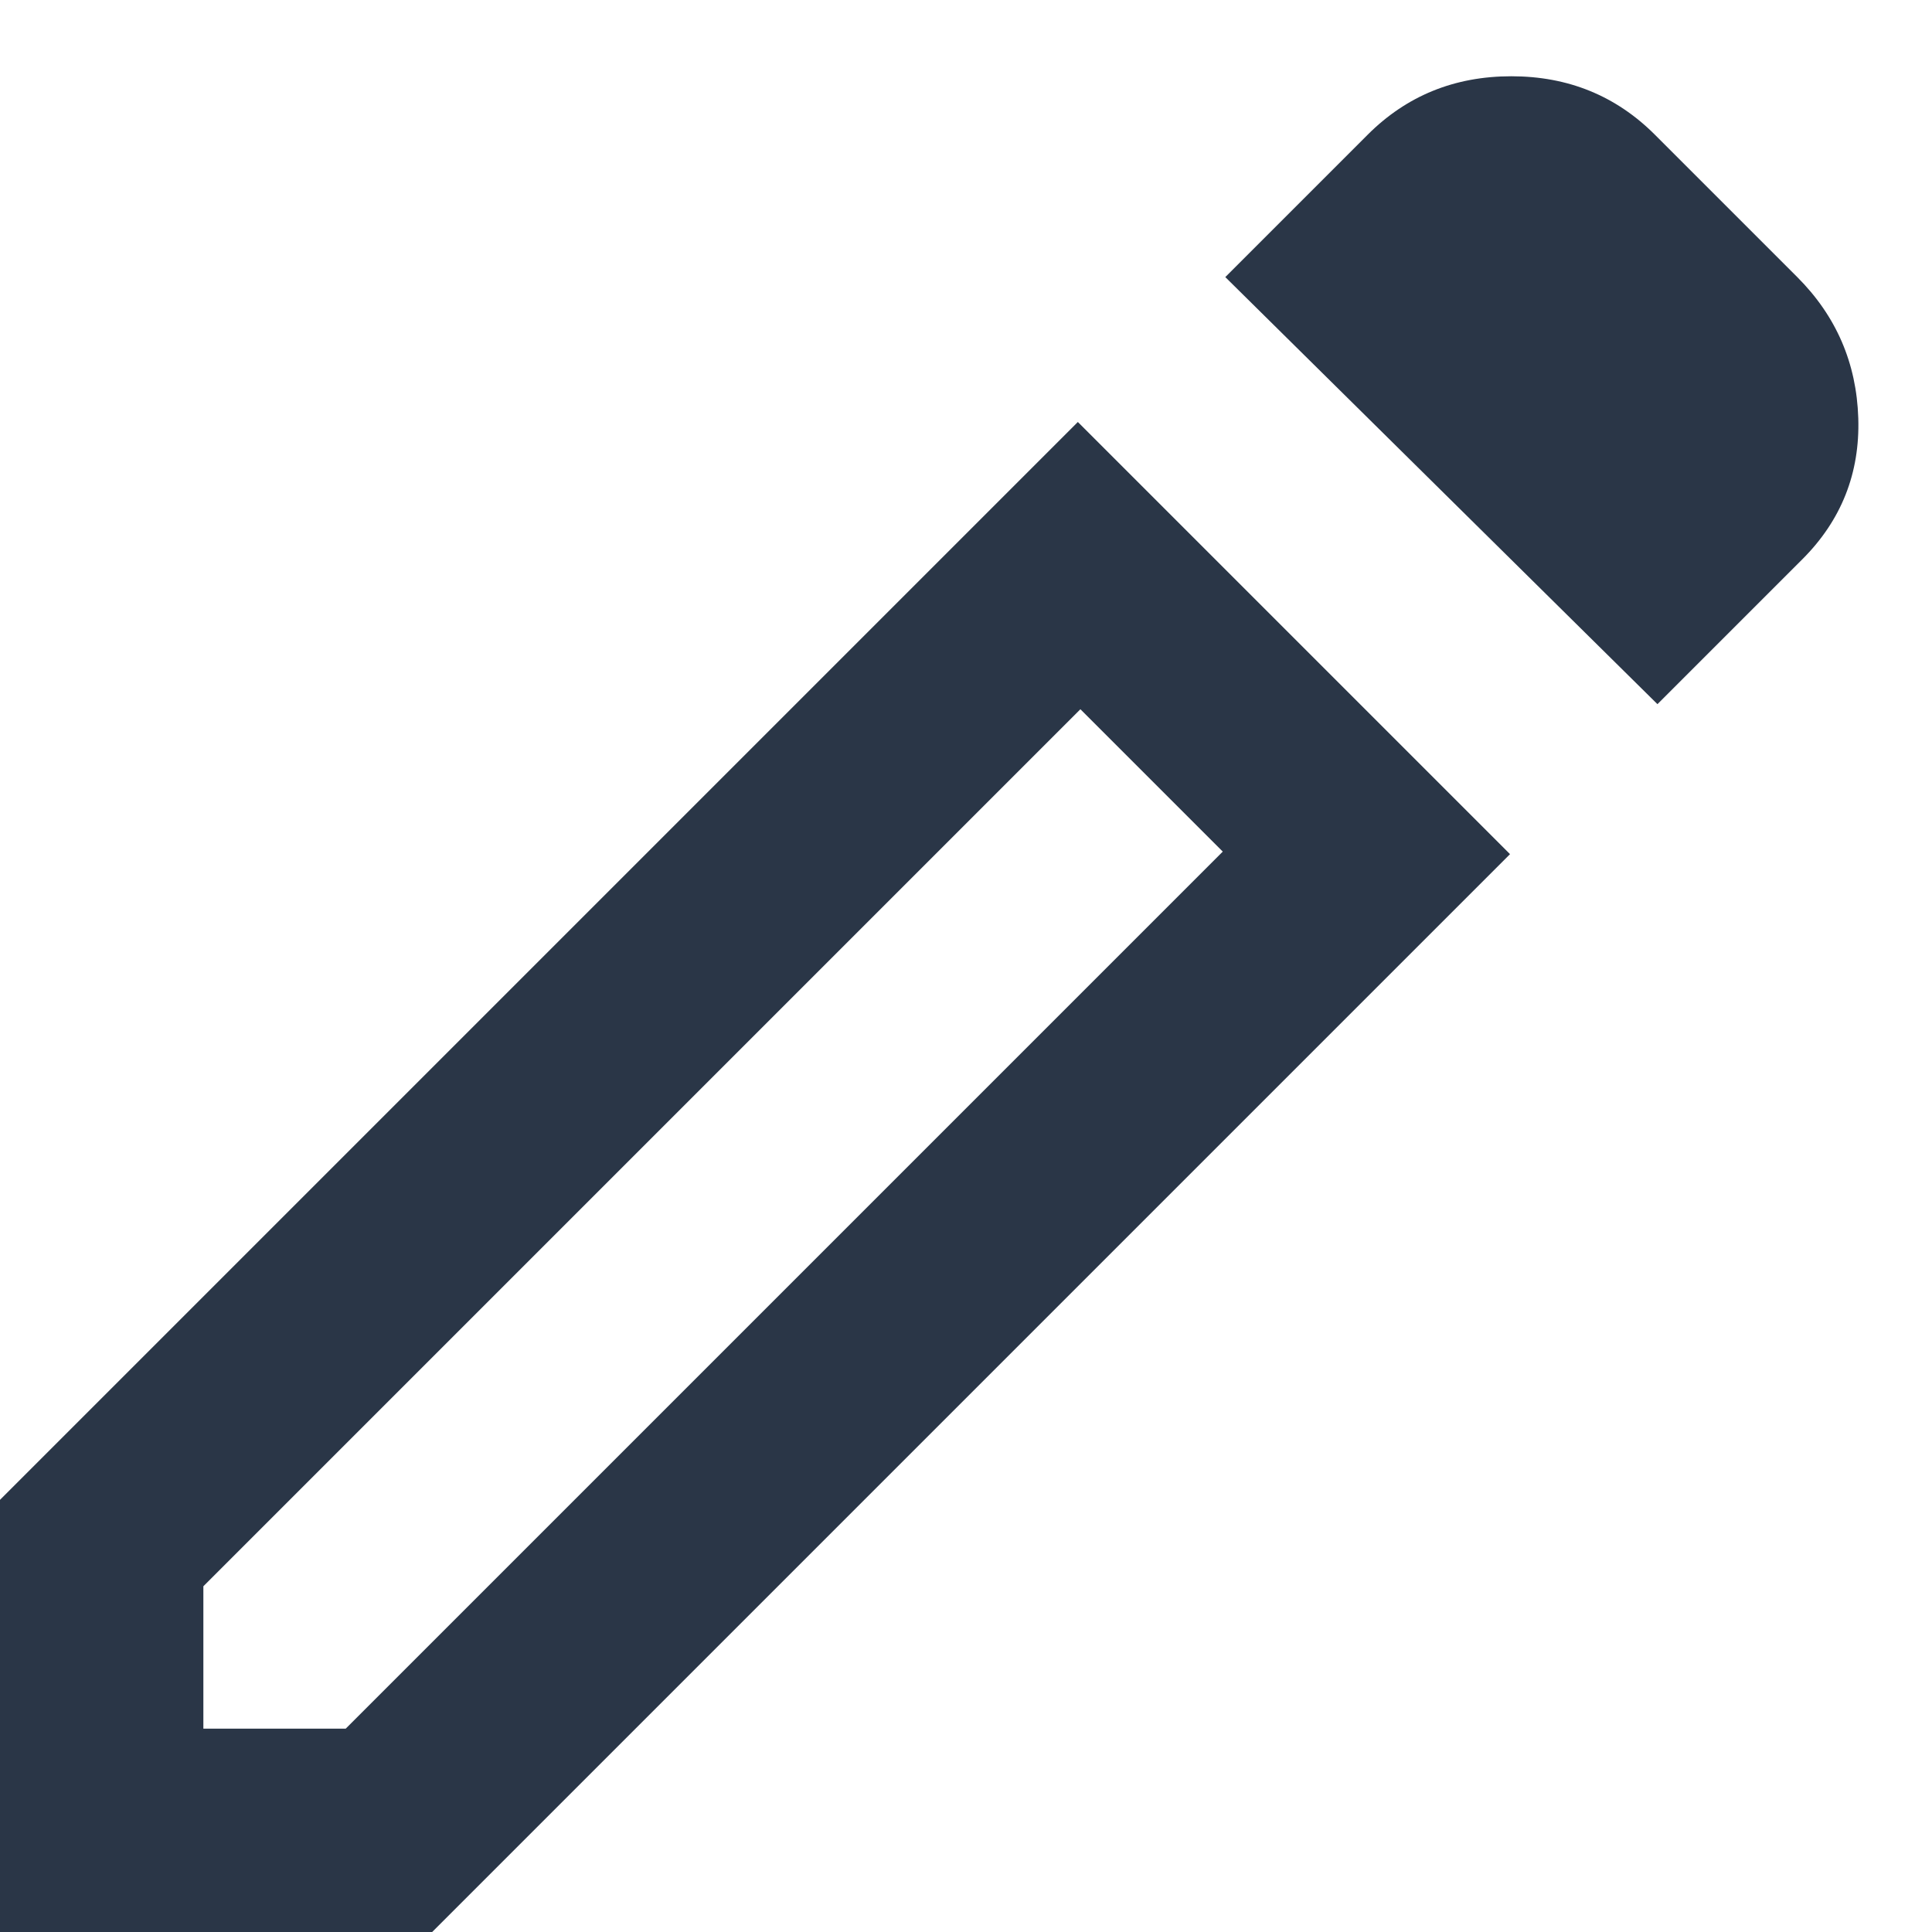
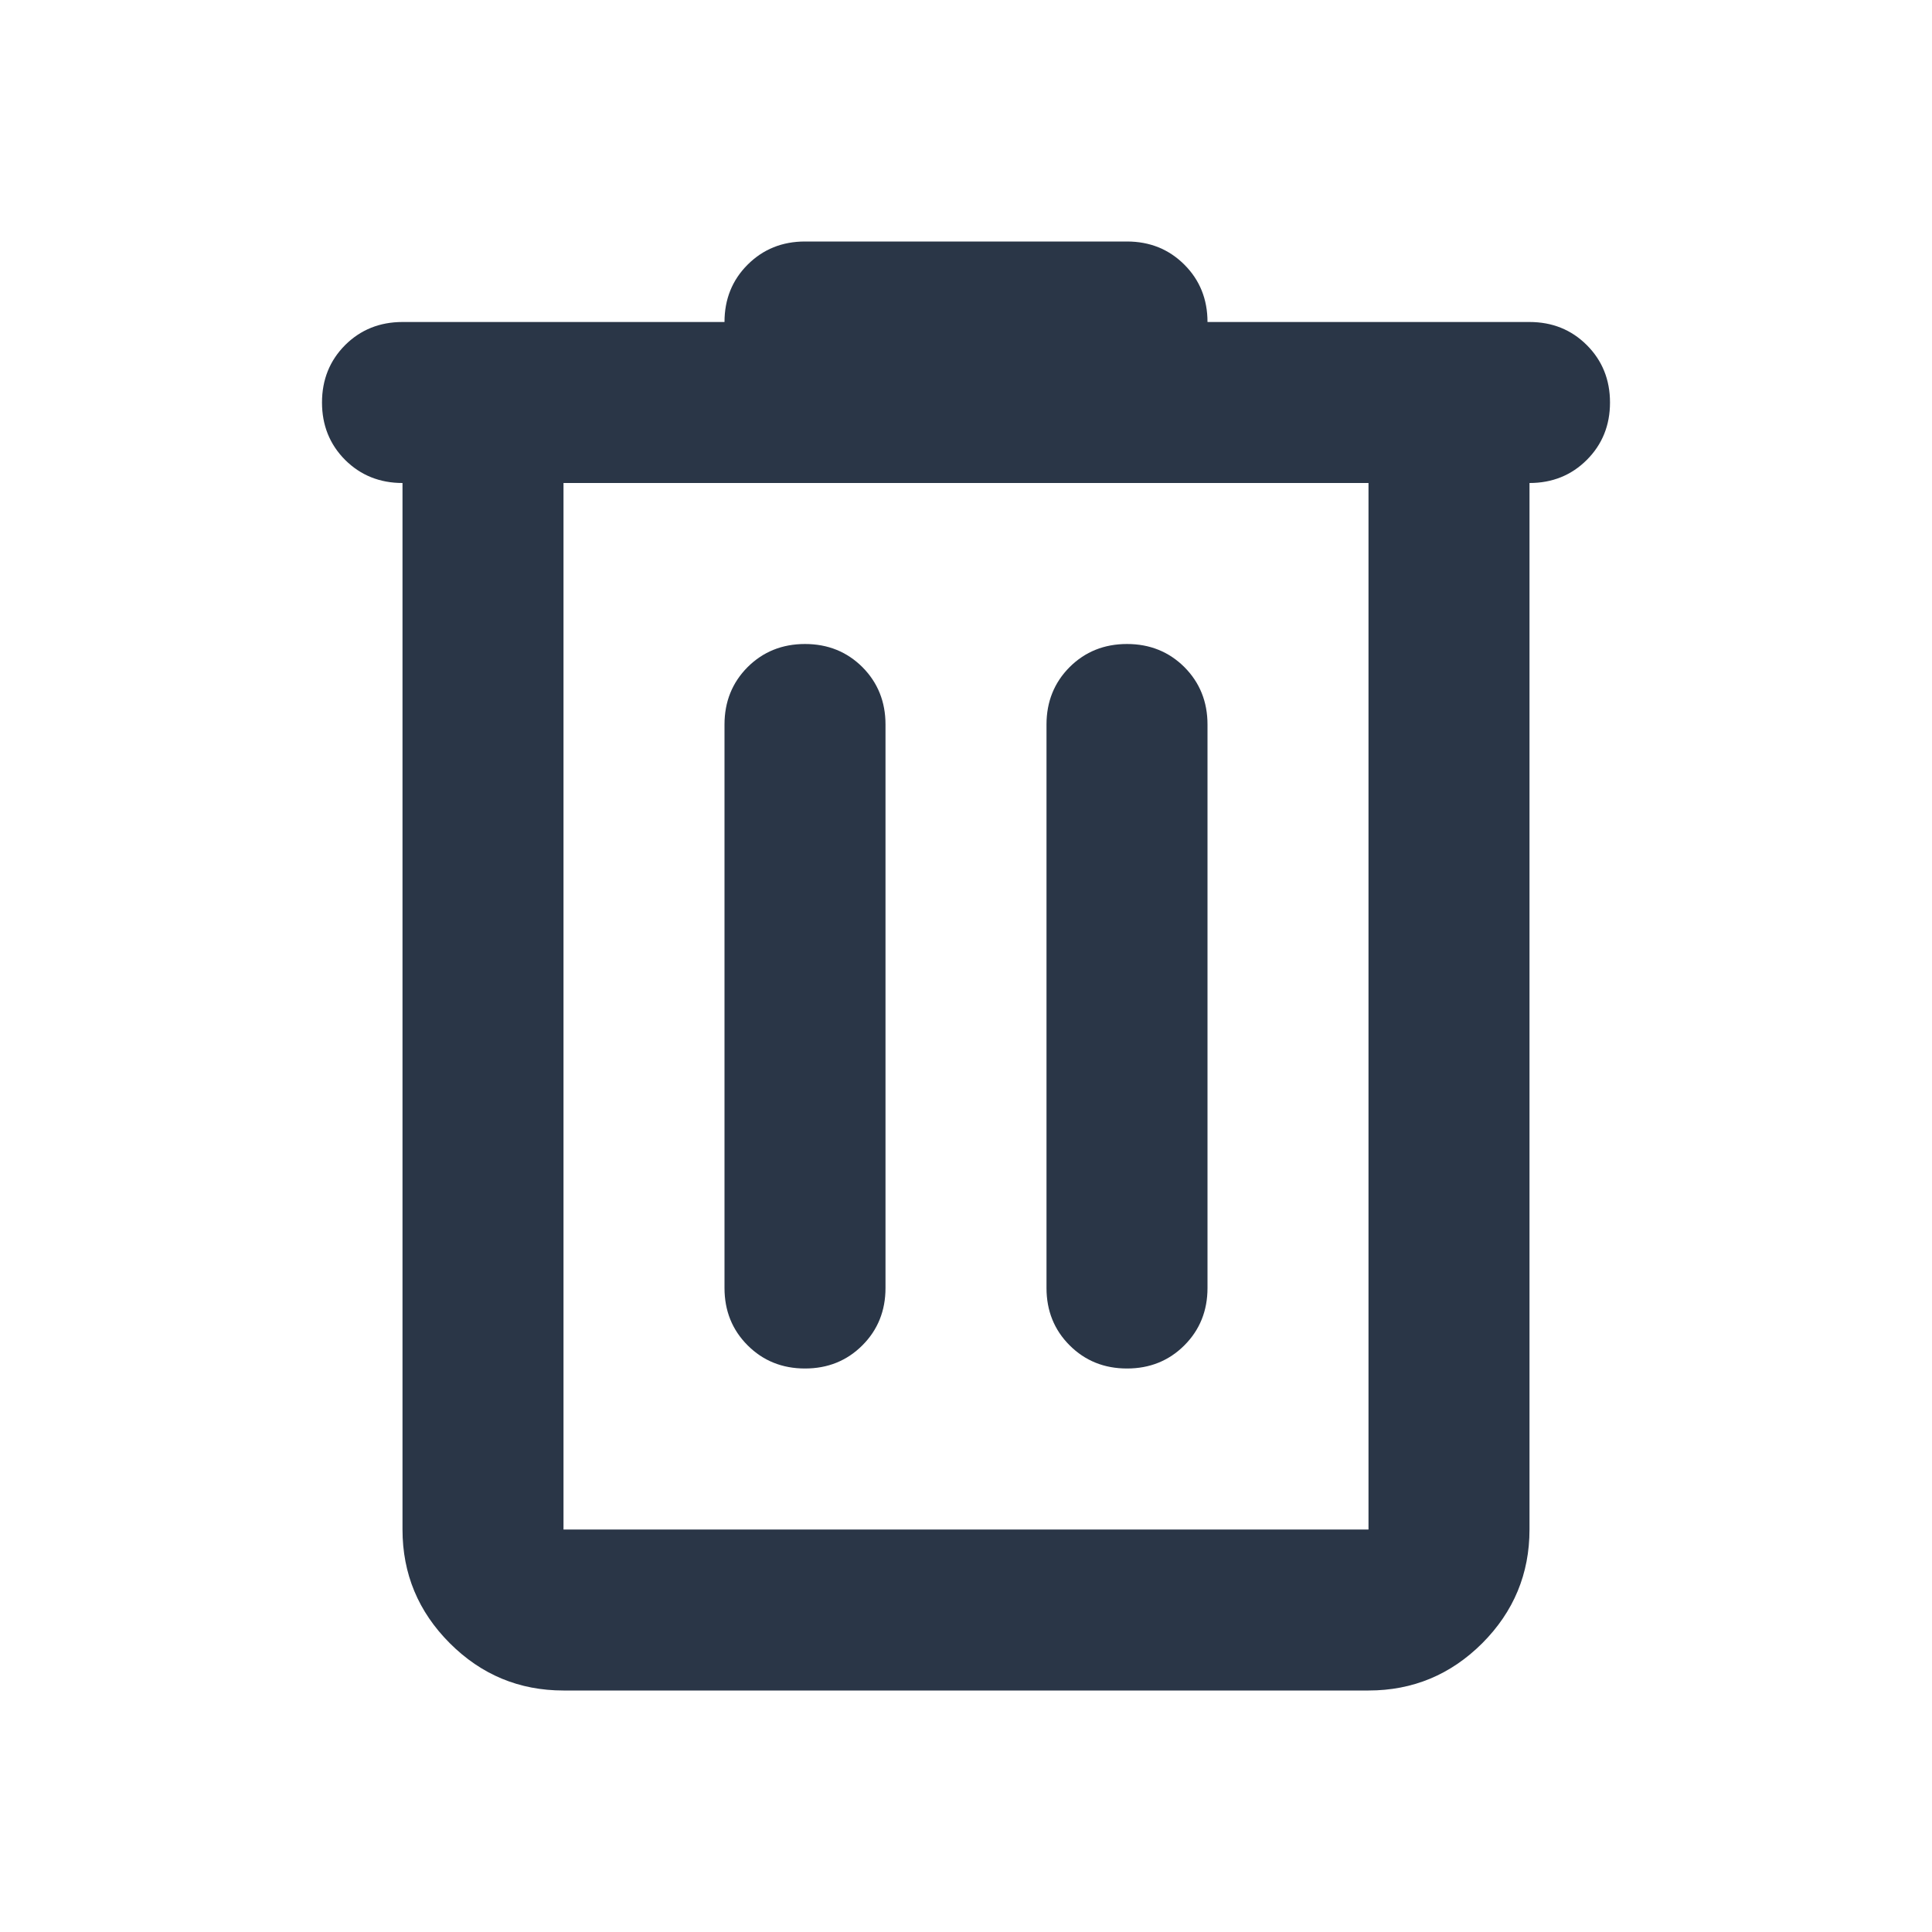
- <svg xmlns="http://www.w3.org/2000/svg" width="19" height="19" viewBox="0 0 19 19" fill="none">
-   <path d="M2 17H3.4L12.025 8.375L10.625 6.975L2 15.6V17ZM16.3 6.925L12.05 2.725L13.45 1.325C13.833 0.942 14.304 0.75 14.863 0.75C15.421 0.75 15.892 0.942 16.275 1.325L17.675 2.725C18.058 3.108 18.258 3.571 18.275 4.112C18.292 4.654 18.108 5.117 17.725 5.5L16.3 6.925ZM14.85 8.4L4.25 19H0V14.75L10.6 4.15L14.85 8.4Z" fill="#2A3647" />
+ <svg xmlns="http://www.w3.org/2000/svg" width="24" height="24" viewBox="0 0 24 24" fill="none">
+   <mask id="mask0_171293_2301" style="mask-type:alpha" maskUnits="userSpaceOnUse" x="0" y="0" width="24" height="24">
+     <rect width="24" height="24" fill="#D9D9D9" />
+   </mask>
+   <g mask="url(#mask0_171293_2301)">
+     <path d="M7 21C6.45 21 5.979 20.804 5.588 20.413C5.196 20.021 5 19.55 5 19V6C4.717 6 4.479 5.904 4.287 5.713C4.096 5.521 4 5.283 4 5C4 4.717 4.096 4.479 4.287 4.287C4.479 4.096 4.717 4 5 4H9C9 3.717 9.096 3.479 9.287 3.288C9.479 3.096 9.717 3 10 3H14C14.283 3 14.521 3.096 14.713 3.288C14.904 3.479 15 3.717 15 4H19C19.283 4 19.521 4.096 19.712 4.287C19.904 4.479 20 4.717 20 5C20 5.283 19.904 5.521 19.712 5.713C19.521 5.904 19.283 6 19 6V19C19 19.55 18.804 20.021 18.413 20.413C18.021 20.804 17.55 21 17 21H7ZM7 6V19H17V6H7ZM9 16C9 16.283 9.096 16.521 9.287 16.712C9.479 16.904 9.717 17 10 17C10.283 17 10.521 16.904 10.713 16.712C10.904 16.521 11 16.283 11 16V9C11 8.717 10.904 8.479 10.713 8.287C10.521 8.096 10.283 8 10 8C9.717 8 9.479 8.096 9.287 8.287C9.096 8.479 9 8.717 9 9V16ZM13 16C13 16.283 13.096 16.521 13.287 16.712C13.479 16.904 13.717 17 14 17C14.283 17 14.521 16.904 14.713 16.712C14.904 16.521 15 16.283 15 16V9C15 8.717 14.904 8.479 14.713 8.287C14.521 8.096 14.283 8 14 8C13.717 8 13.479 8.096 13.287 8.287C13.096 8.479 13 8.717 13 9V16Z" fill="#2A3647" />
+   </g>
</svg>
